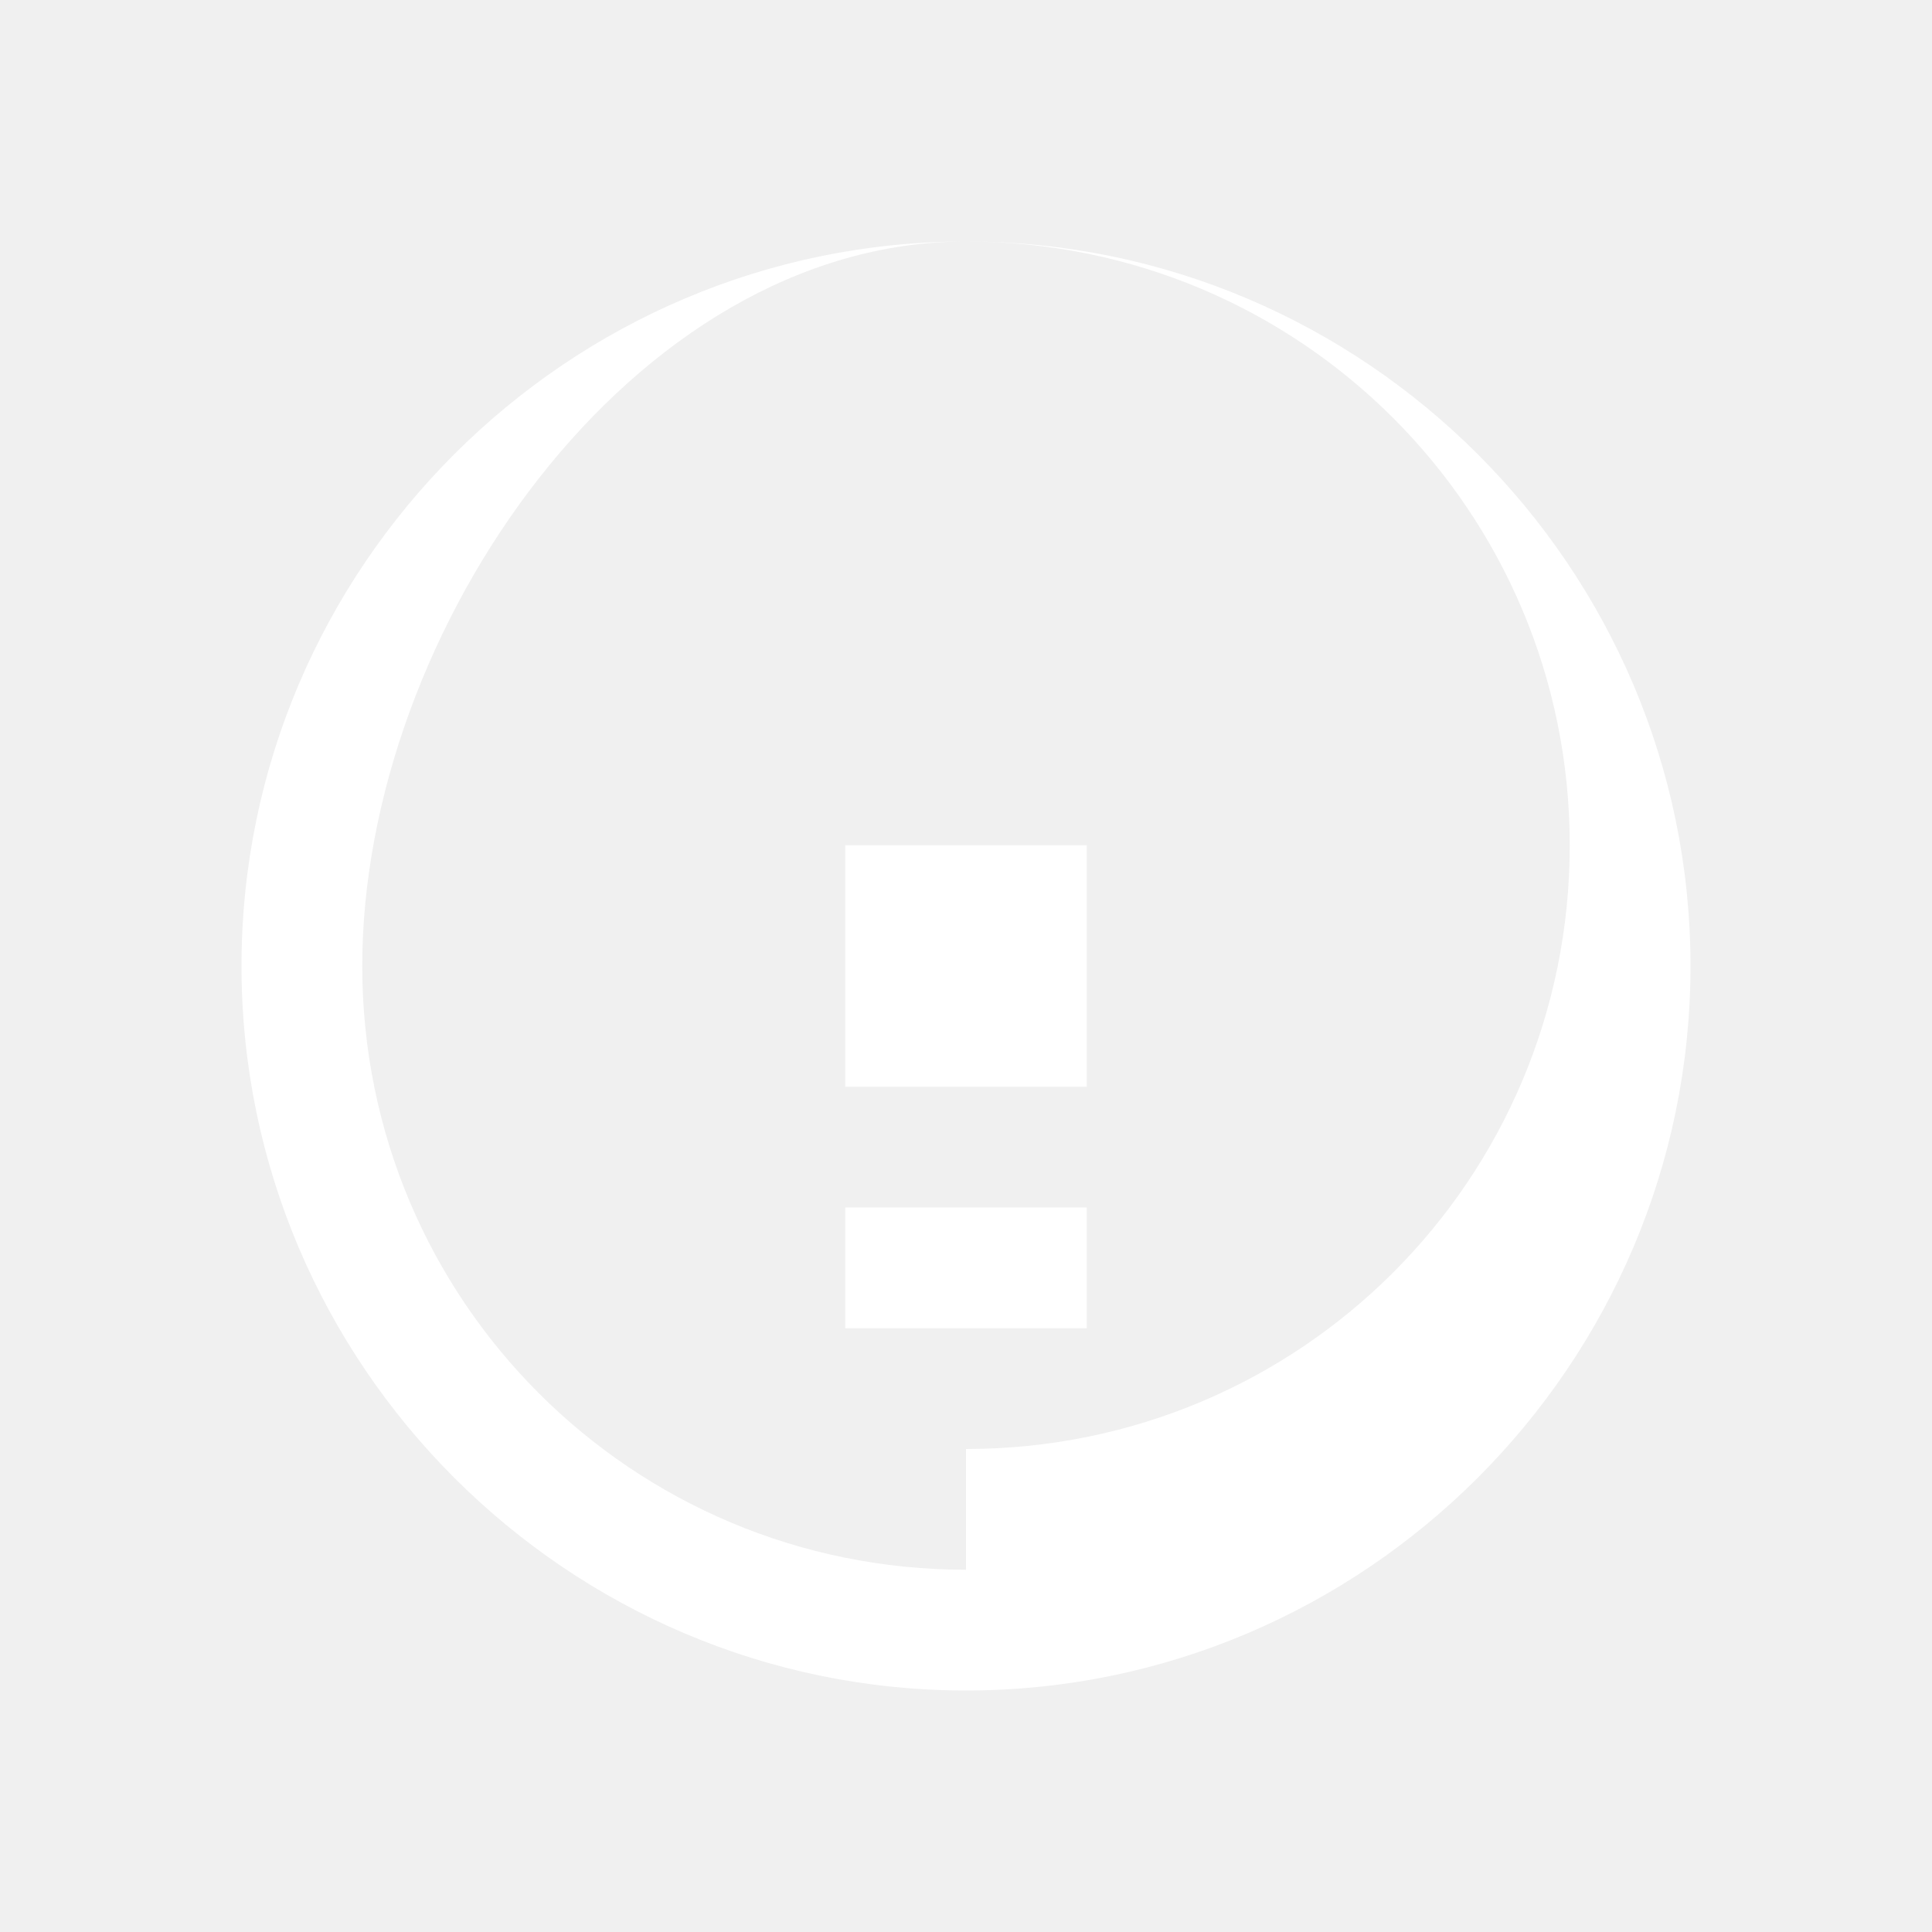
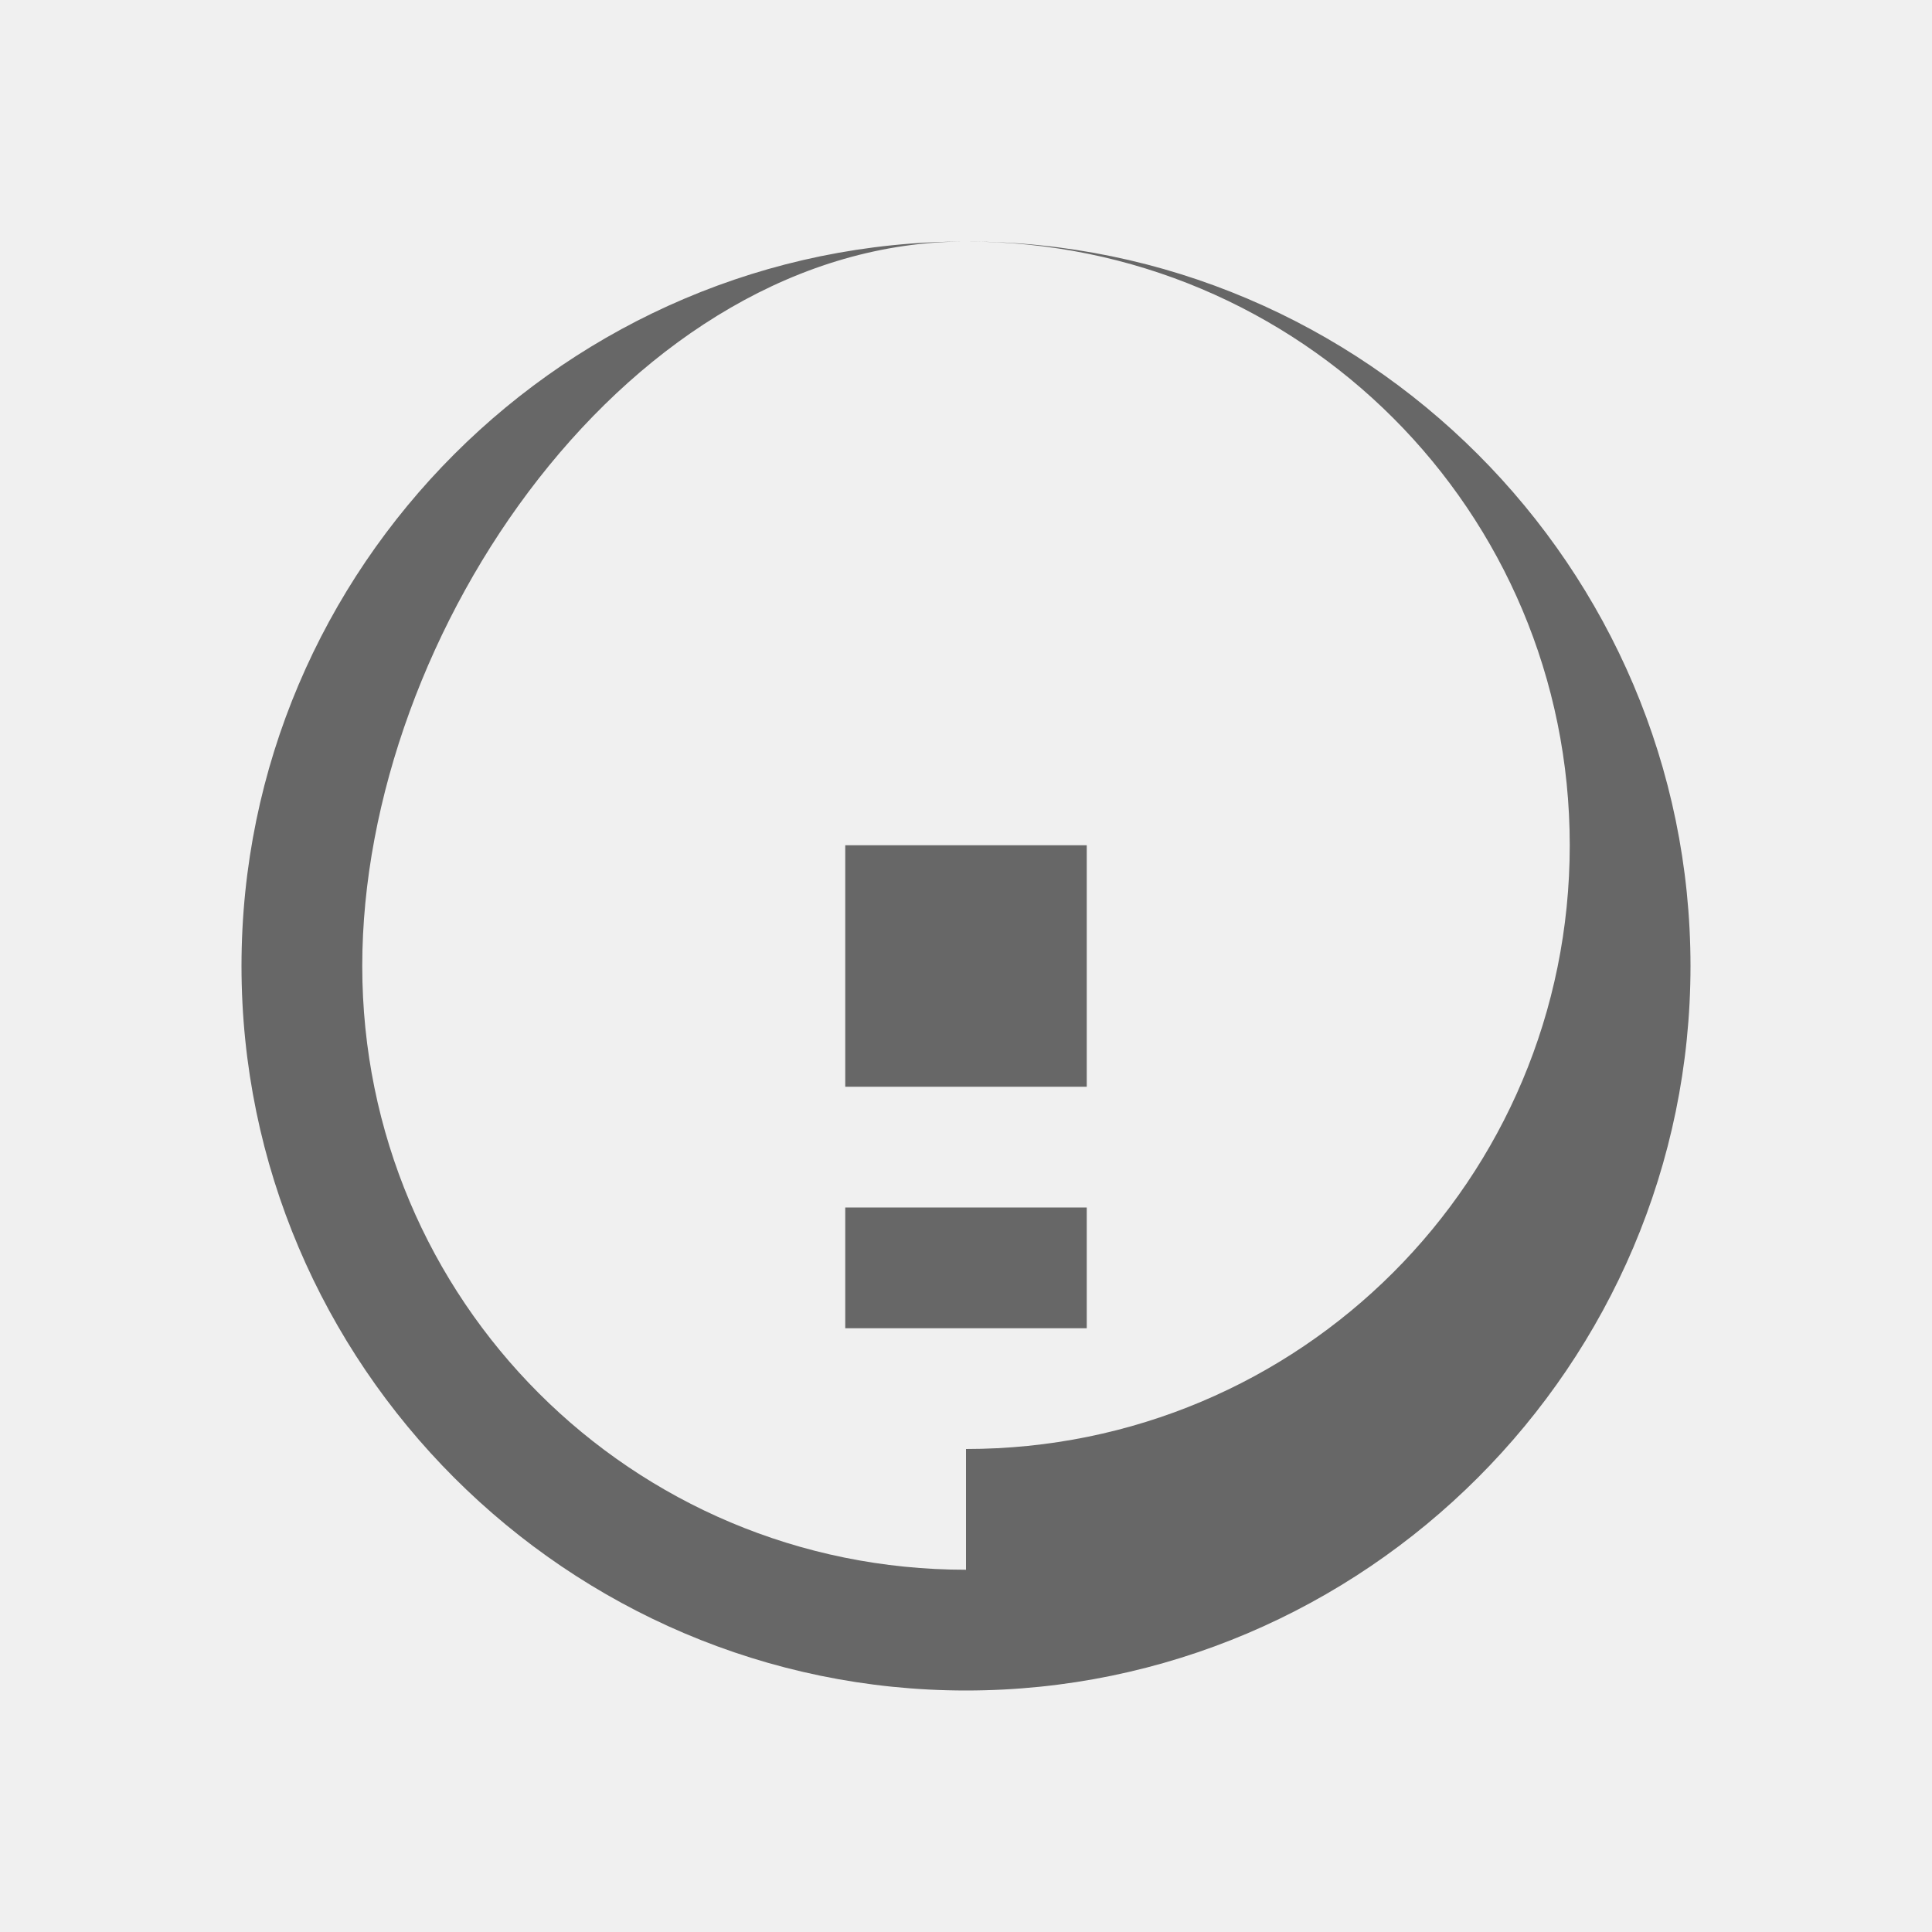
<svg xmlns="http://www.w3.org/2000/svg" version="1.1" viewBox="0 0 800 800">
  <defs>
    <style>
      .cls-1 {
-         fill: #fff;
-         fill-rule: evenodd;
+         fill: #676767;
      }
    </style>
  </defs>
  <g>
    <g id="Capa_1">
      <g id="Capa_1-2" data-name="Capa_1">
        <path class="cls-1" d="M400,100c-165.1,0-300,134.9-300,300s134.9,300,300,300,300-134.9,300-300S565.1,100,400,100Zm0,550c-138.4,0-250-111.6-250-250S261.6,100,400,100s250,111.6,250,250-111.6,250-250,250Z" />
        <path class="cls-1" d="M350,350h100v100H350Zm0,150h100v50H350Z" />
      </g>
    </g>
  </g>
</svg>
